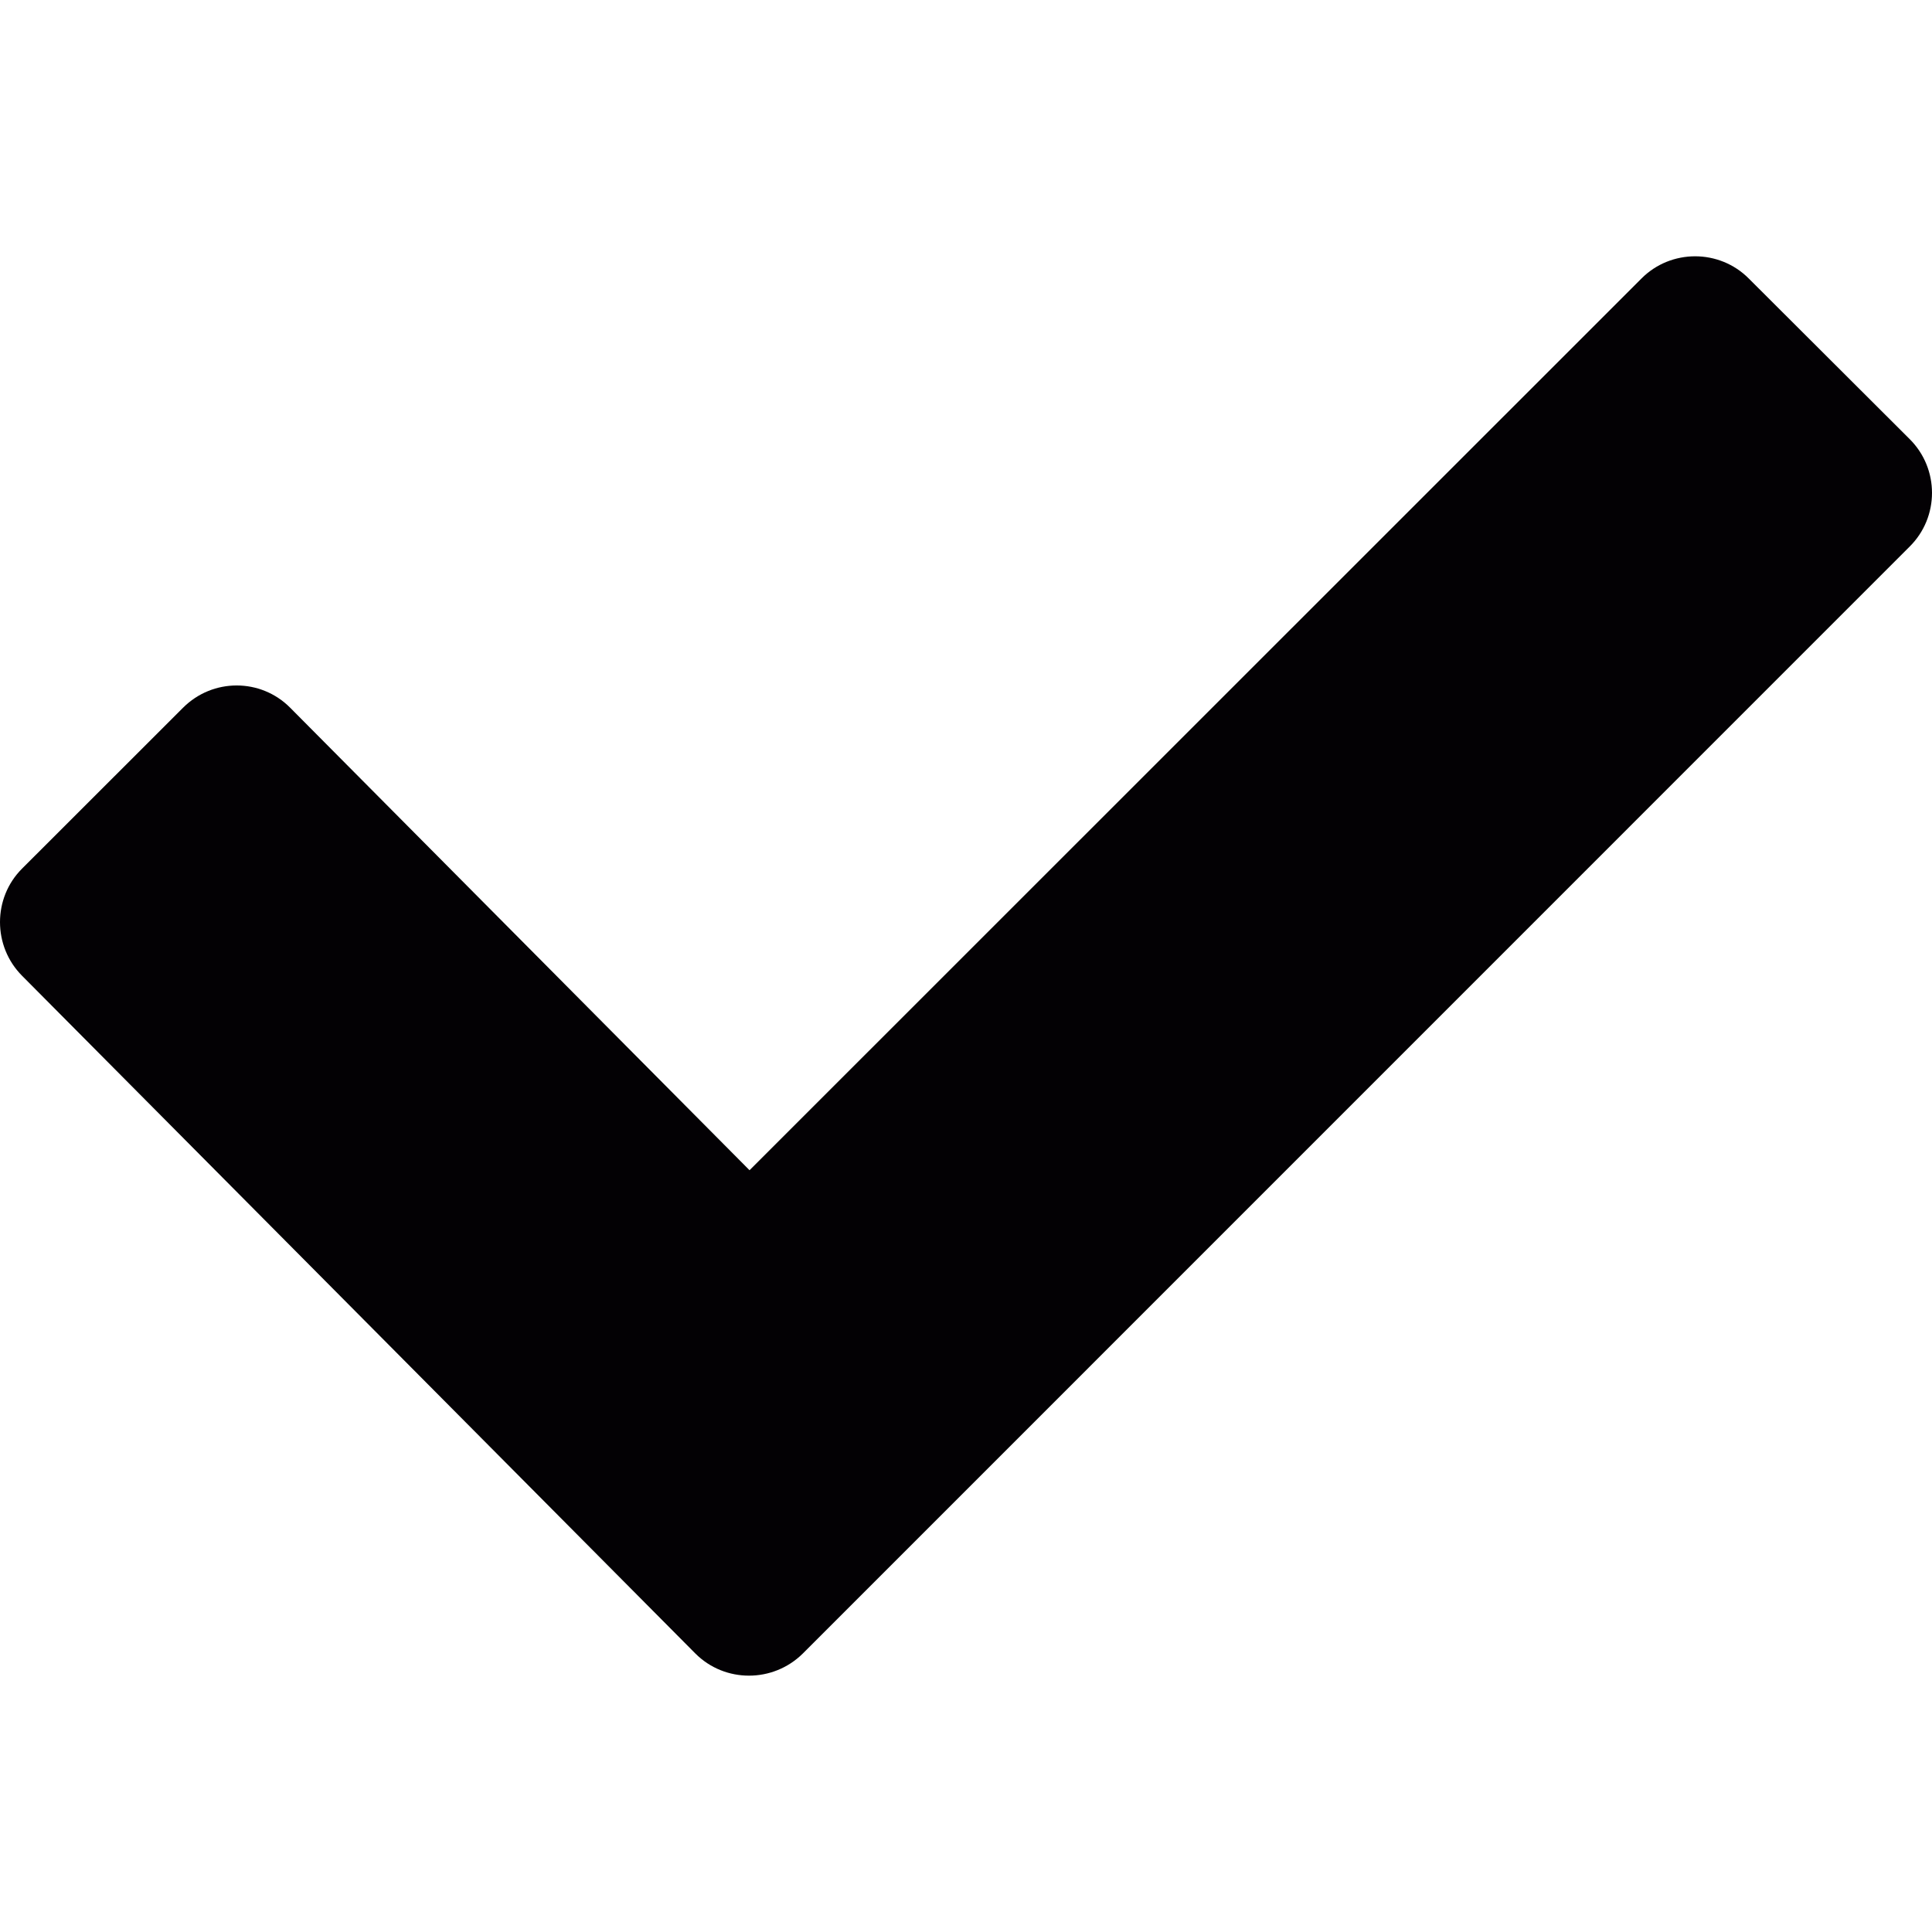
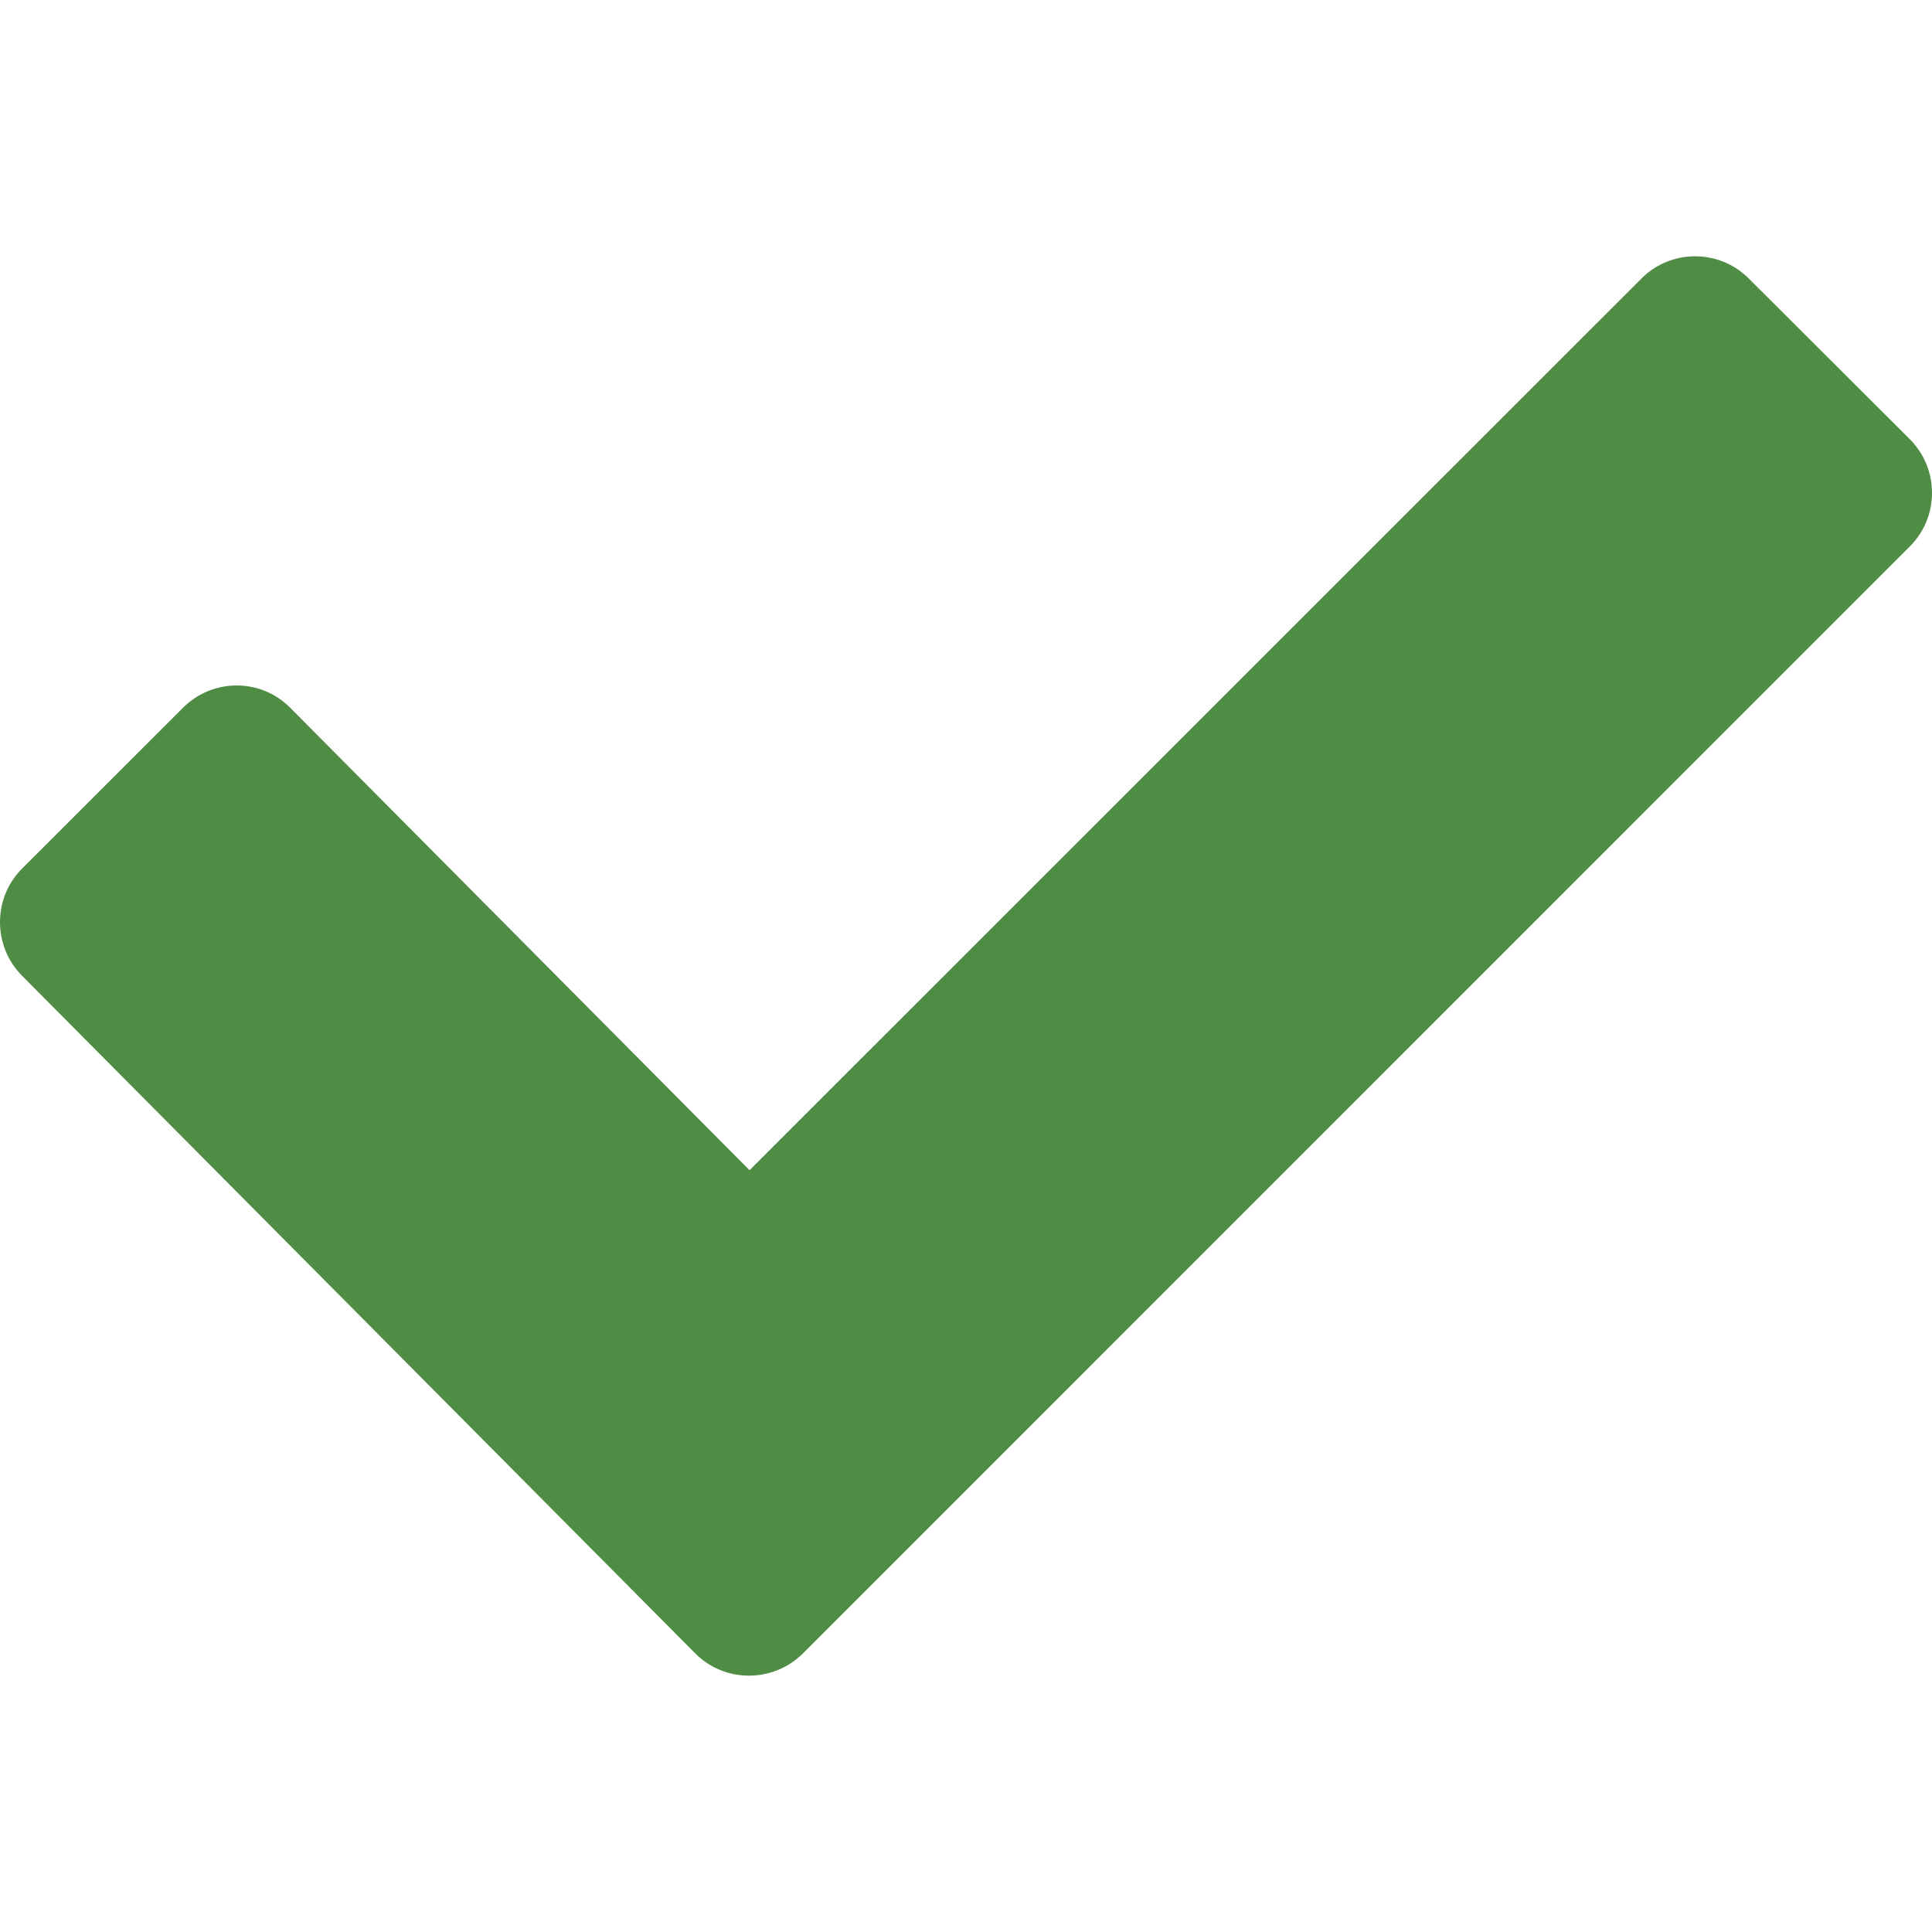
<svg xmlns="http://www.w3.org/2000/svg" version="1.1" id="Capa_1" x="0px" y="0px" viewBox="0 0 17.837 17.837" style="enable-background:new 0 0 17.837 17.837;" xml:space="preserve">
  <g>
-     <path style="fill:#030104;" d="M16.145,2.571c-0.272-0.273-0.718-0.273-0.99,0L6.92,10.804l-4.241-4.27   c-0.272-0.274-0.715-0.274-0.989,0L0.204,8.019c-0.272,0.271-0.272,0.717,0,0.99l6.217,6.258c0.272,0.271,0.715,0.271,0.99,0   L17.63,5.047c0.276-0.273,0.276-0.72,0-0.994L16.145,2.571z" />
+     <path style="fill:rgb(79, 140, 68);" d="M16.145,2.571c-0.272-0.273-0.718-0.273-0.99,0L6.92,10.804l-4.241-4.27   c-0.272-0.274-0.715-0.274-0.989,0L0.204,8.019c-0.272,0.271-0.272,0.717,0,0.99l6.217,6.258c0.272,0.271,0.715,0.271,0.99,0   L17.63,5.047c0.276-0.273,0.276-0.72,0-0.994L16.145,2.571z" />
  </g>
  <g>
</g>
  <g>
</g>
  <g>
</g>
  <g>
</g>
  <g>
</g>
  <g>
</g>
  <g>
</g>
  <g>
</g>
  <g>
</g>
  <g>
</g>
  <g>
</g>
  <g>
</g>
  <g>
</g>
  <g>
</g>
  <g>
</g>
</svg>
